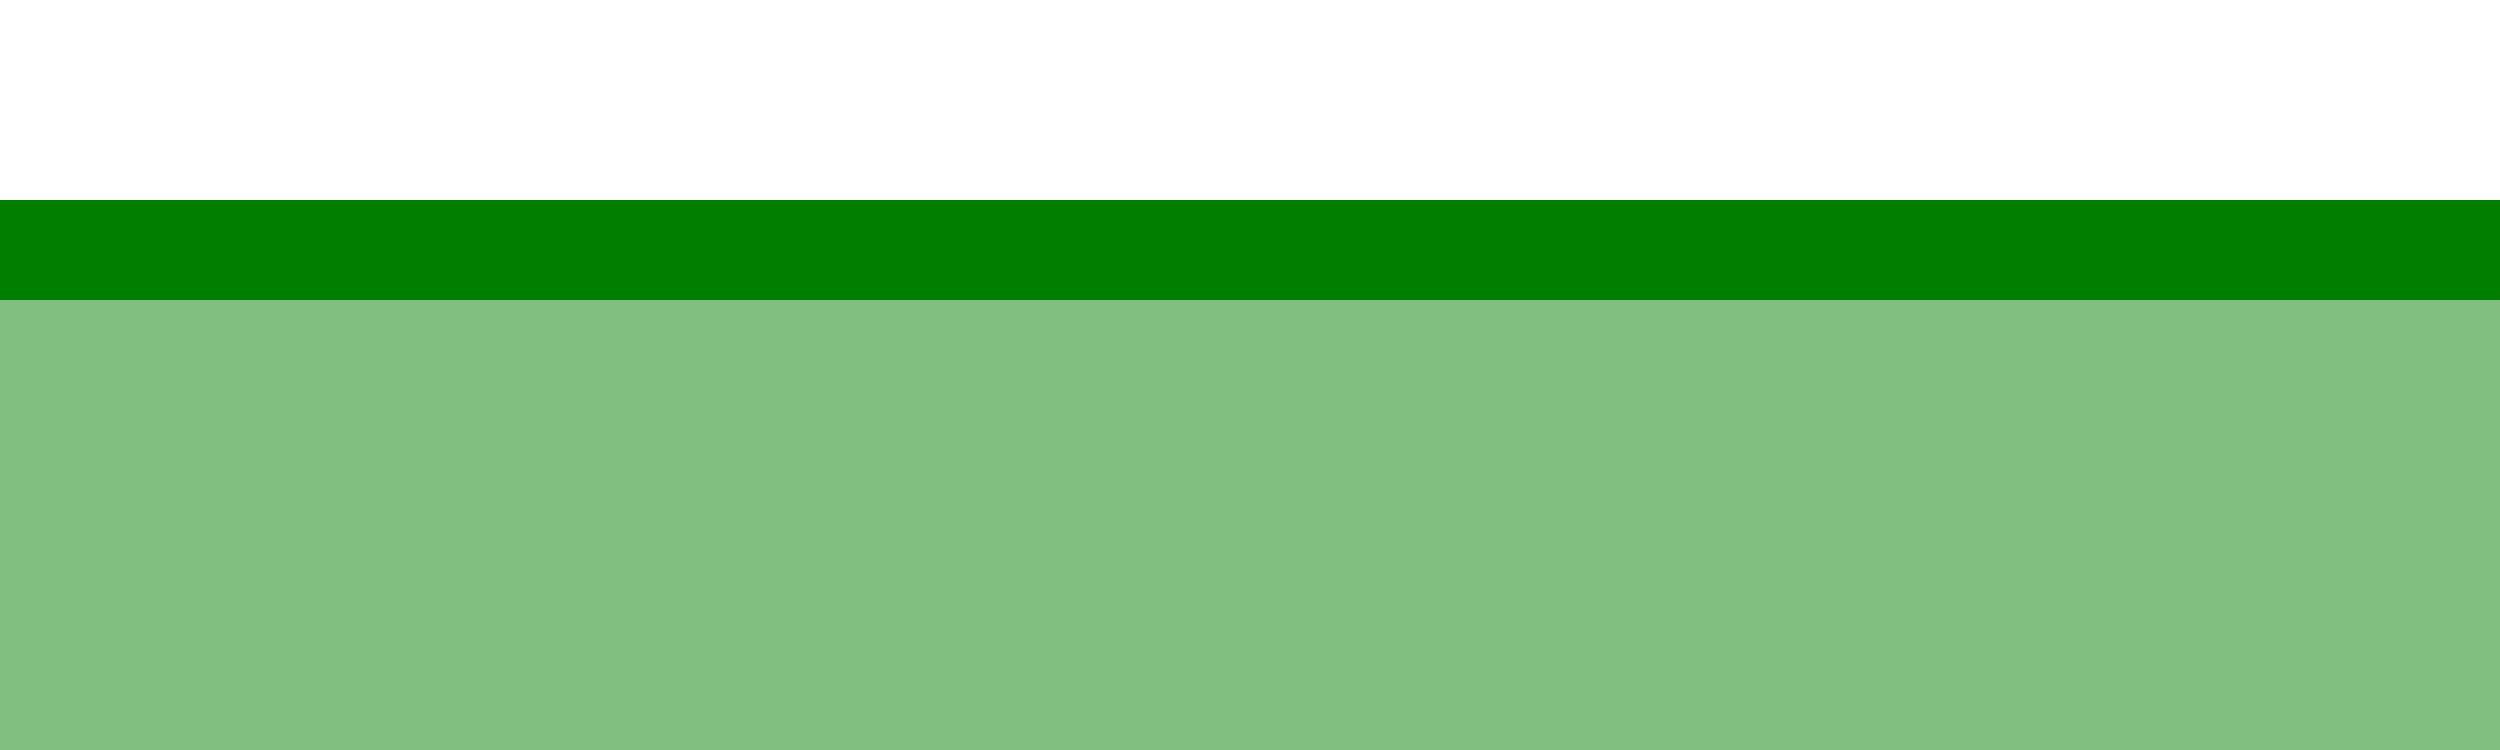
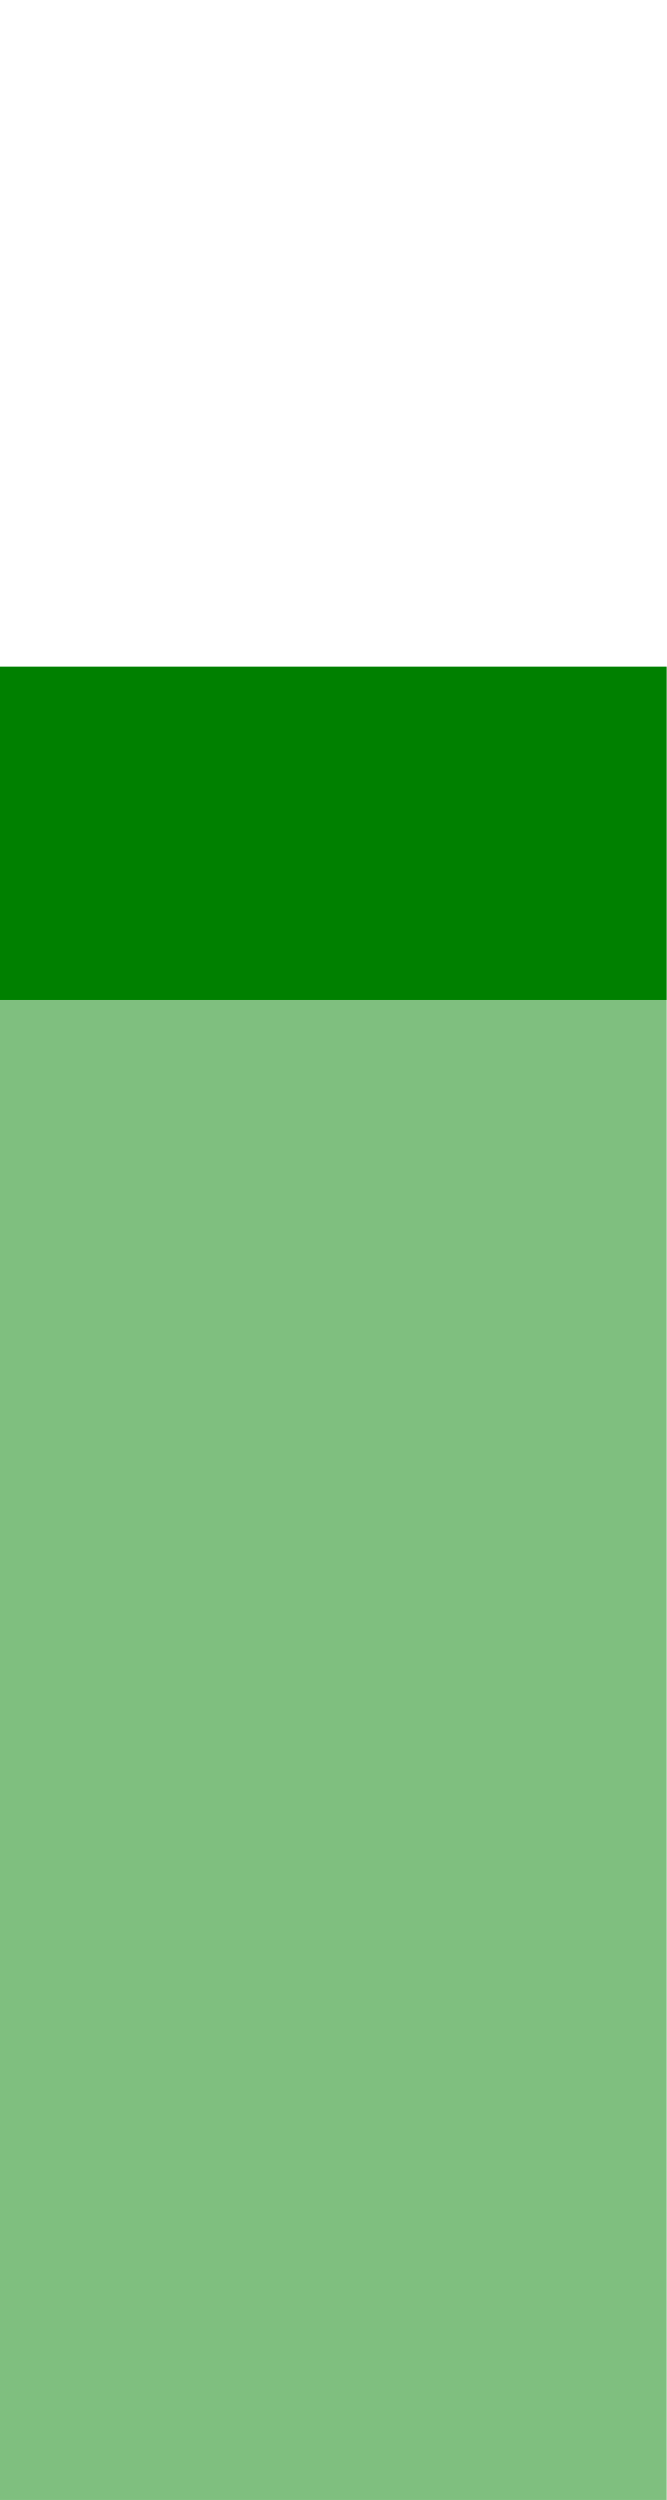
- <svg xmlns="http://www.w3.org/2000/svg" width="100mm" height="30mm" viewBox="0 0 100 30" version="1.1" id="svg7668" xml:space="preserve">
+ <svg xmlns="http://www.w3.org/2000/svg" width="8mm" height="30mm" viewBox="0 0 8 30" version="1.1" id="svg7668" xml:space="preserve">
  <defs id="defs7665" />
  <g id="layer1" transform="translate(-130.862,-69.62429)">
    <g id="g11384" transform="translate(47.27086,2)">
-       <rect style="opacity:0.5;fill:#008000;fill-opacity:1;stroke-width:0;paint-order:markers stroke fill" id="rect7686" width="100.188" height="18" x="83.591" y="79.624" />
-       <rect style="fill:#008000;fill-opacity:1;stroke-width:0;paint-order:markers stroke fill" id="rect11380" width="100" height="4" x="83.591" y="75.624" />
+       <rect style="opacity:0.5;fill:#008000;fill-opacity:1;stroke-width:0;paint-order:markers stroke fill" id="rect7686" width="8" height="18" x="83.591" y="79.624" />
+       <rect style="fill:#008000;fill-opacity:1;stroke-width:0;paint-order:markers stroke fill" id="rect11380" width="8" height="4" x="83.591" y="75.624" />
    </g>
  </g>
</svg>
